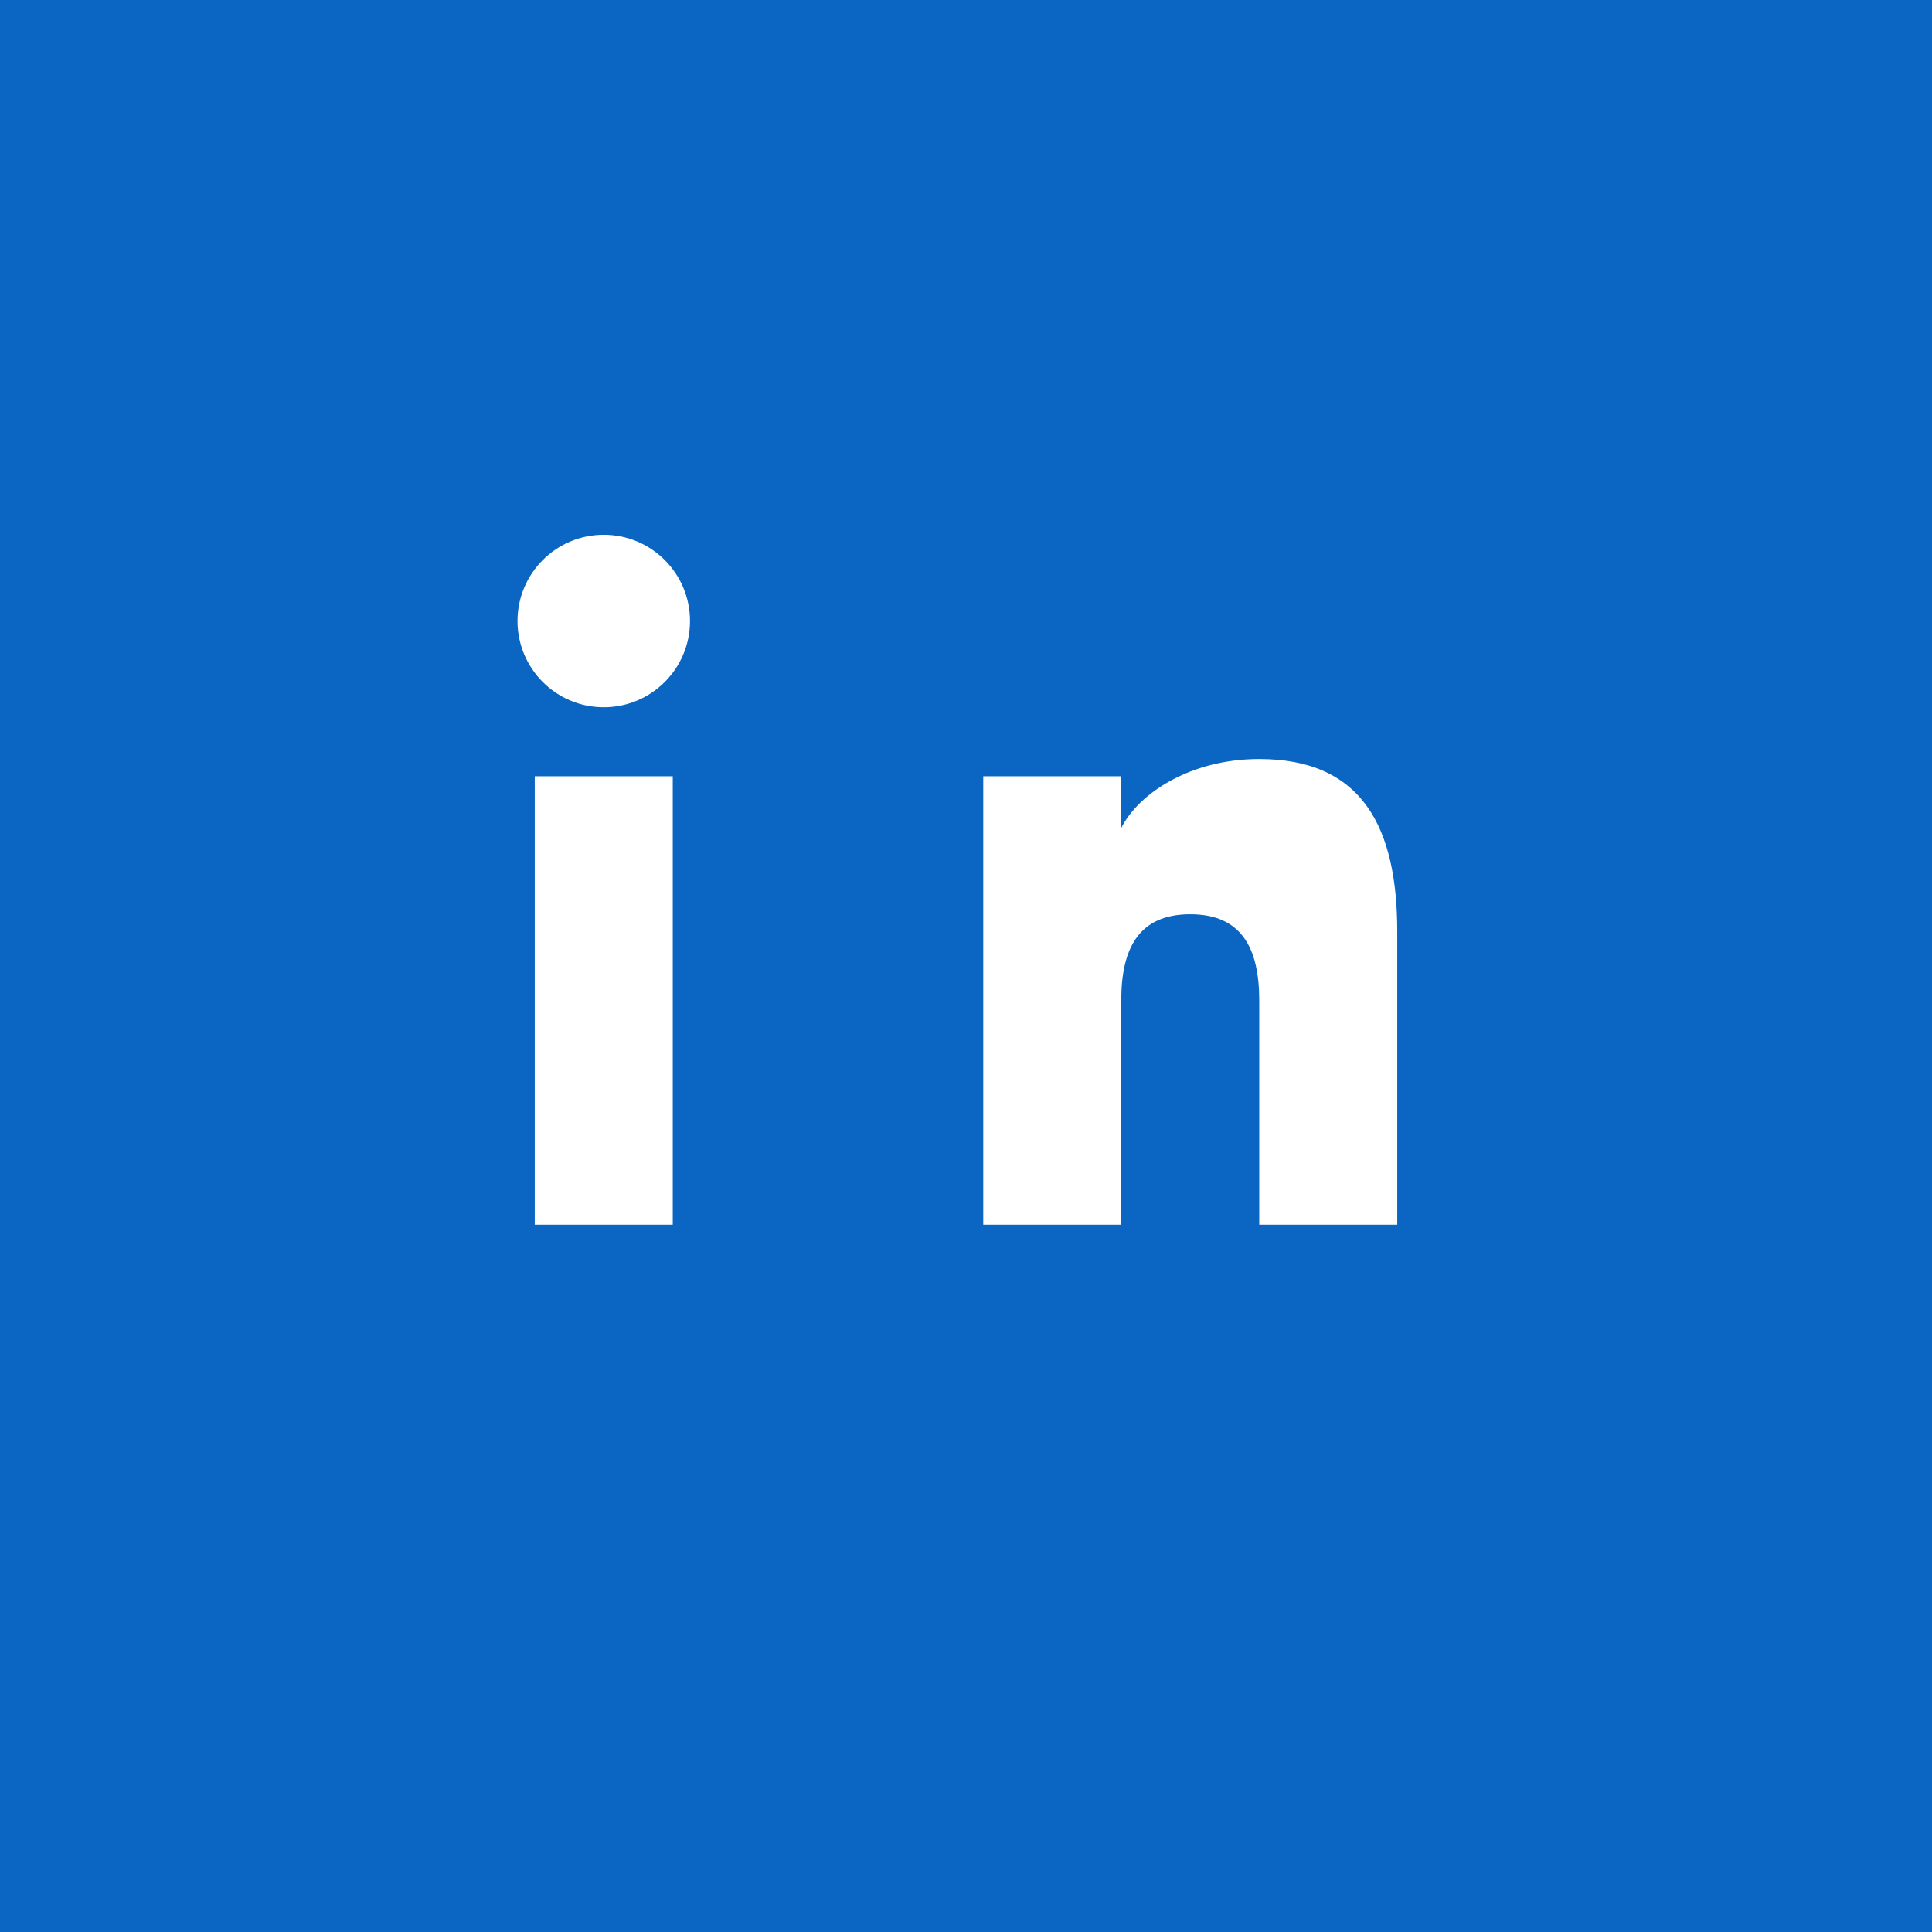
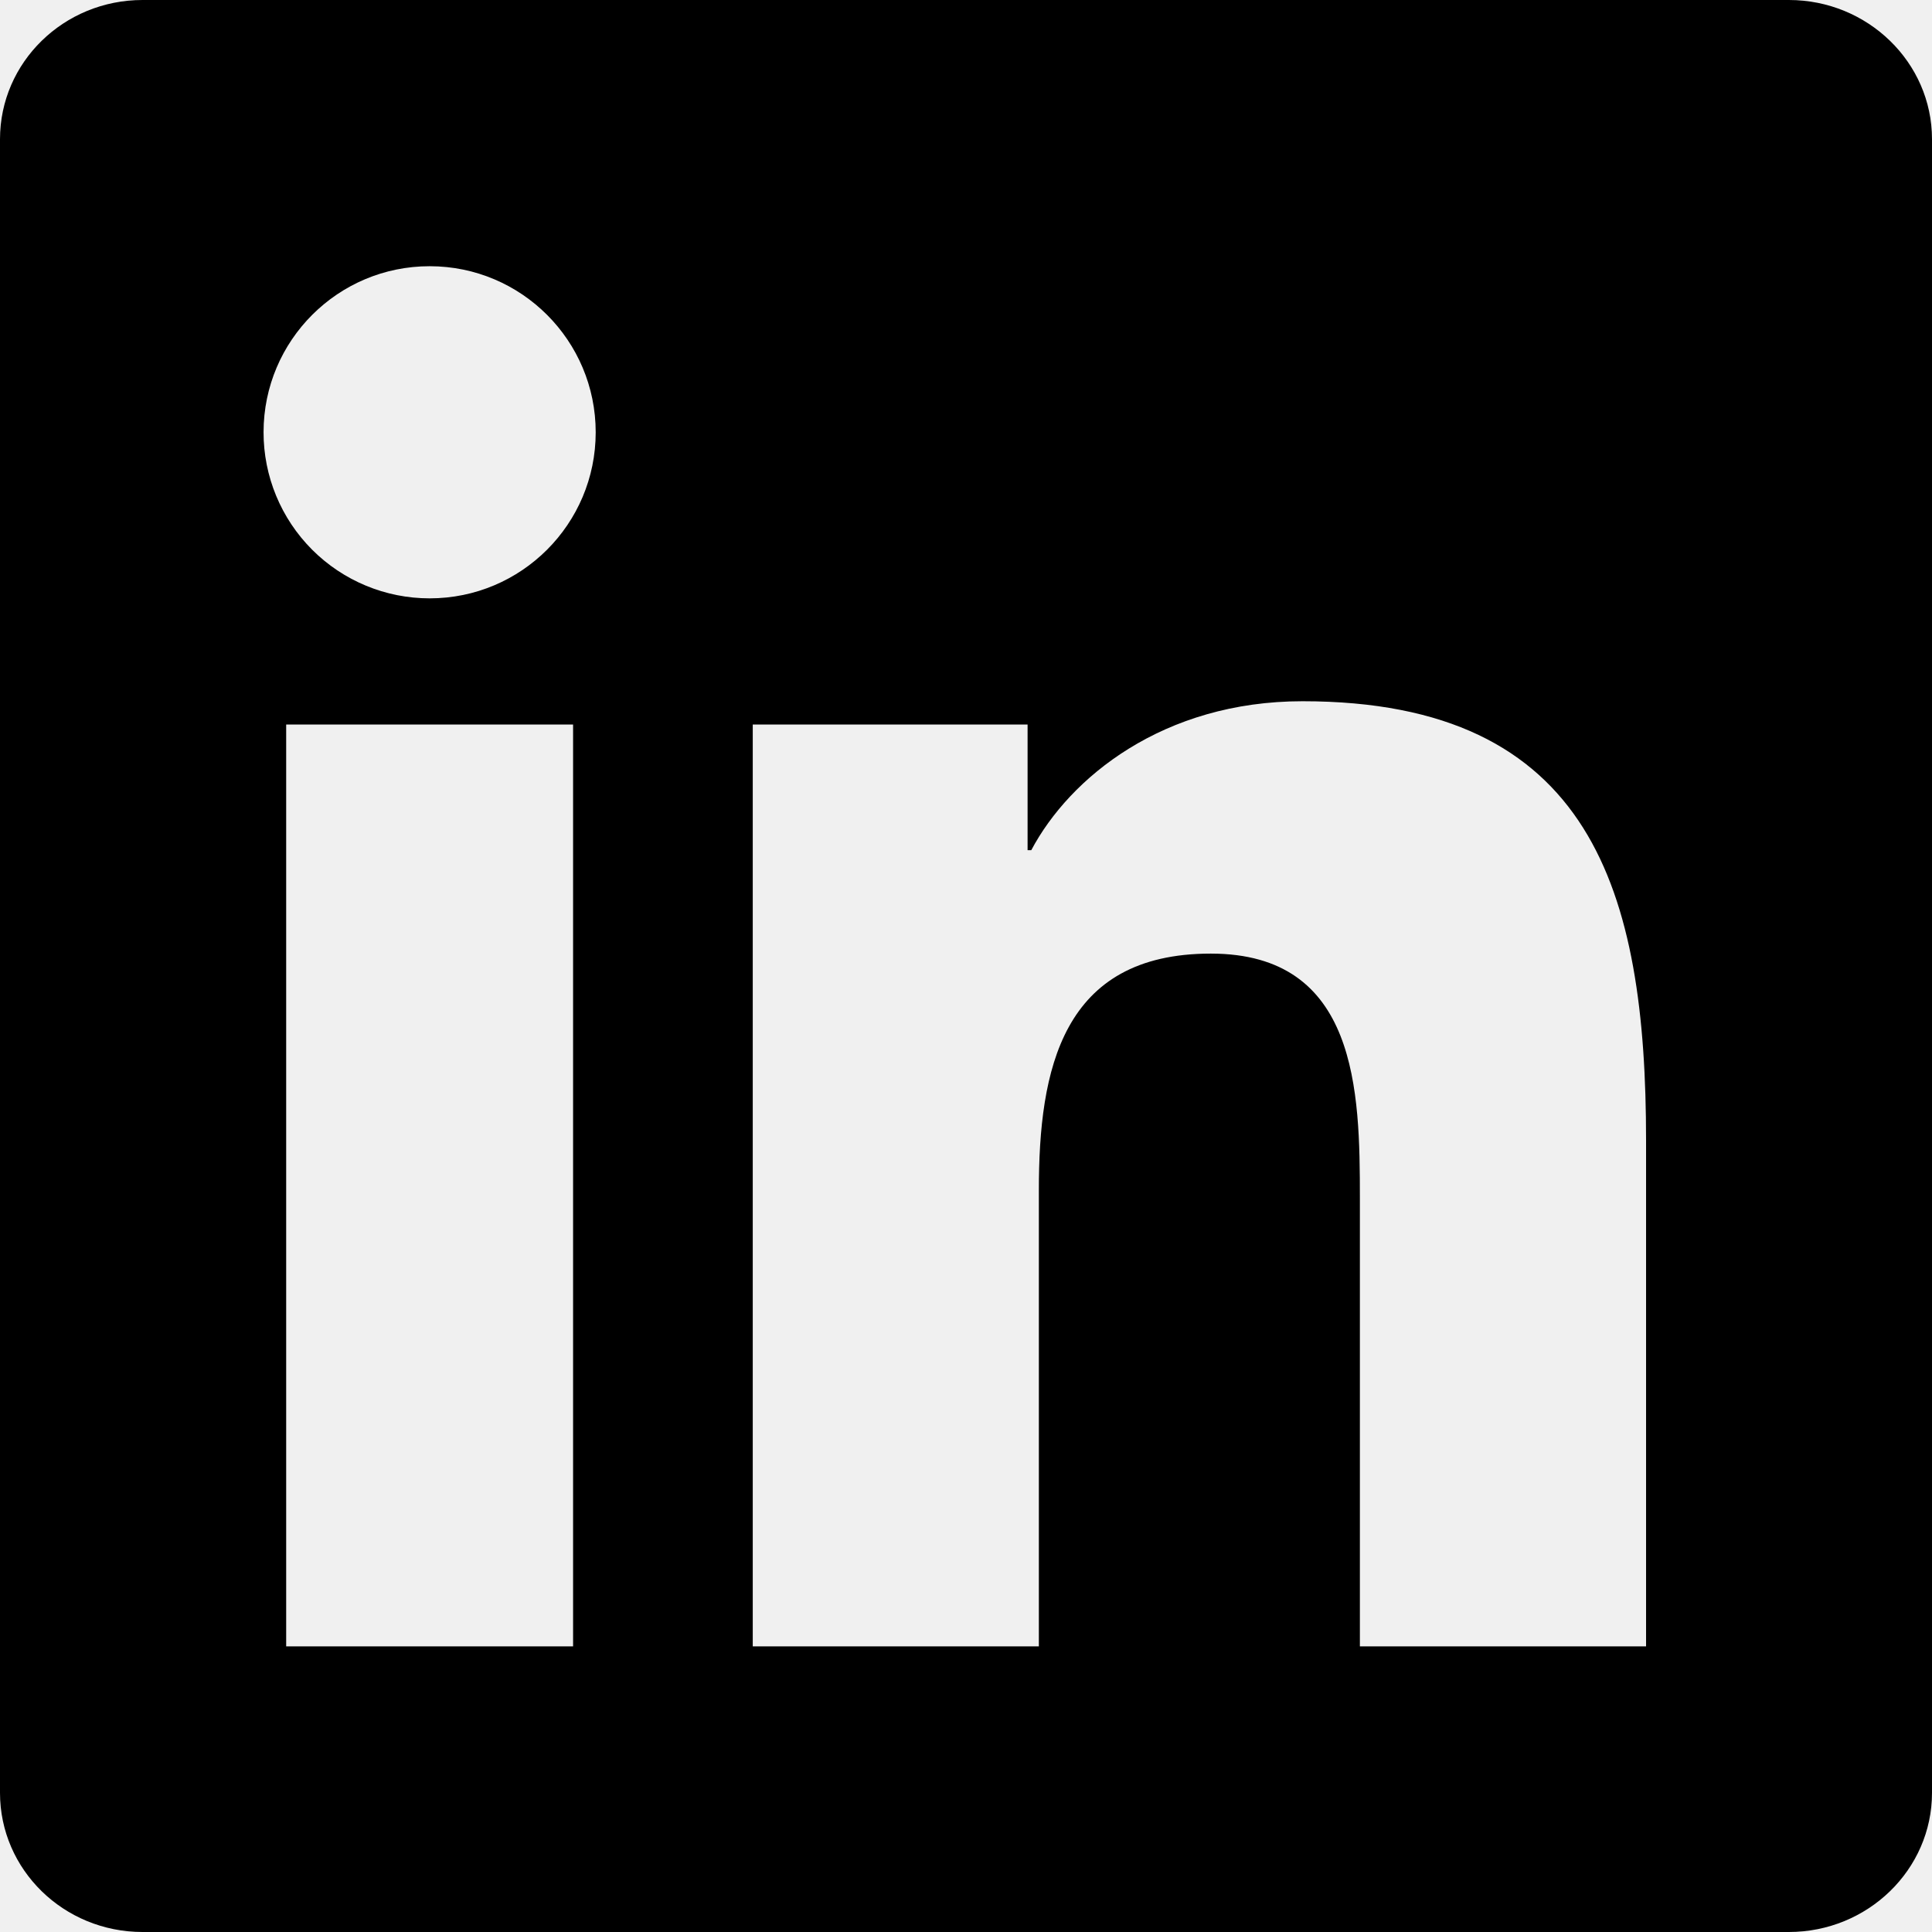
- <svg xmlns="http://www.w3.org/2000/svg" viewBox="0 0 56 56" fill="none">
-   <rect width="56" height="56" fill="#0A66C2" />
-   <path d="M19.5 22.5h-4v13h4v-13zM17.5 20.5c1.38 0 2.5-1.12 2.5-2.5s-1.12-2.5-2.5-2.5-2.5 1.12-2.5 2.5 1.12 2.5 2.5 2.5zM40.5 35.5h-4v-6.5c0-1.5-.5-2.5-2-2.5s-2 1-2 2.5v6.5h-4v-13h4v1.5c.5-1 2-2 4-2 3 0 4 2 4 5v8.5z" fill="#fff" />
+ <svg xmlns="http://www.w3.org/2000/svg" viewBox="0 0 24 24" fill="currentColor" aria-hidden="true">
+   <path d="M20.447 20.452h-3.554v-5.569c0-1.328-.027-3.037-1.852-3.037-1.853 0-2.136 1.445-2.136 2.939v5.667H9.351V9h3.414v1.561h.046c.477-.9 1.637-1.85 3.37-1.85 3.601 0 4.267 2.37 4.267 5.455v6.286zM5.337 7.433a2.062 2.062 0 0 1-2.063-2.065 2.063 2.063 0 1 1 2.063 2.065zm1.782 13.019H3.555V9h3.564v11.452zM22.225 0H1.771C.792 0 0 .774 0 1.729v20.542C0 23.227.792 24 1.771 24h20.451C23.2 24 24 23.227 24 22.271V1.729C24 .774 23.2 0 22.222 0h.003z" />
</svg>
